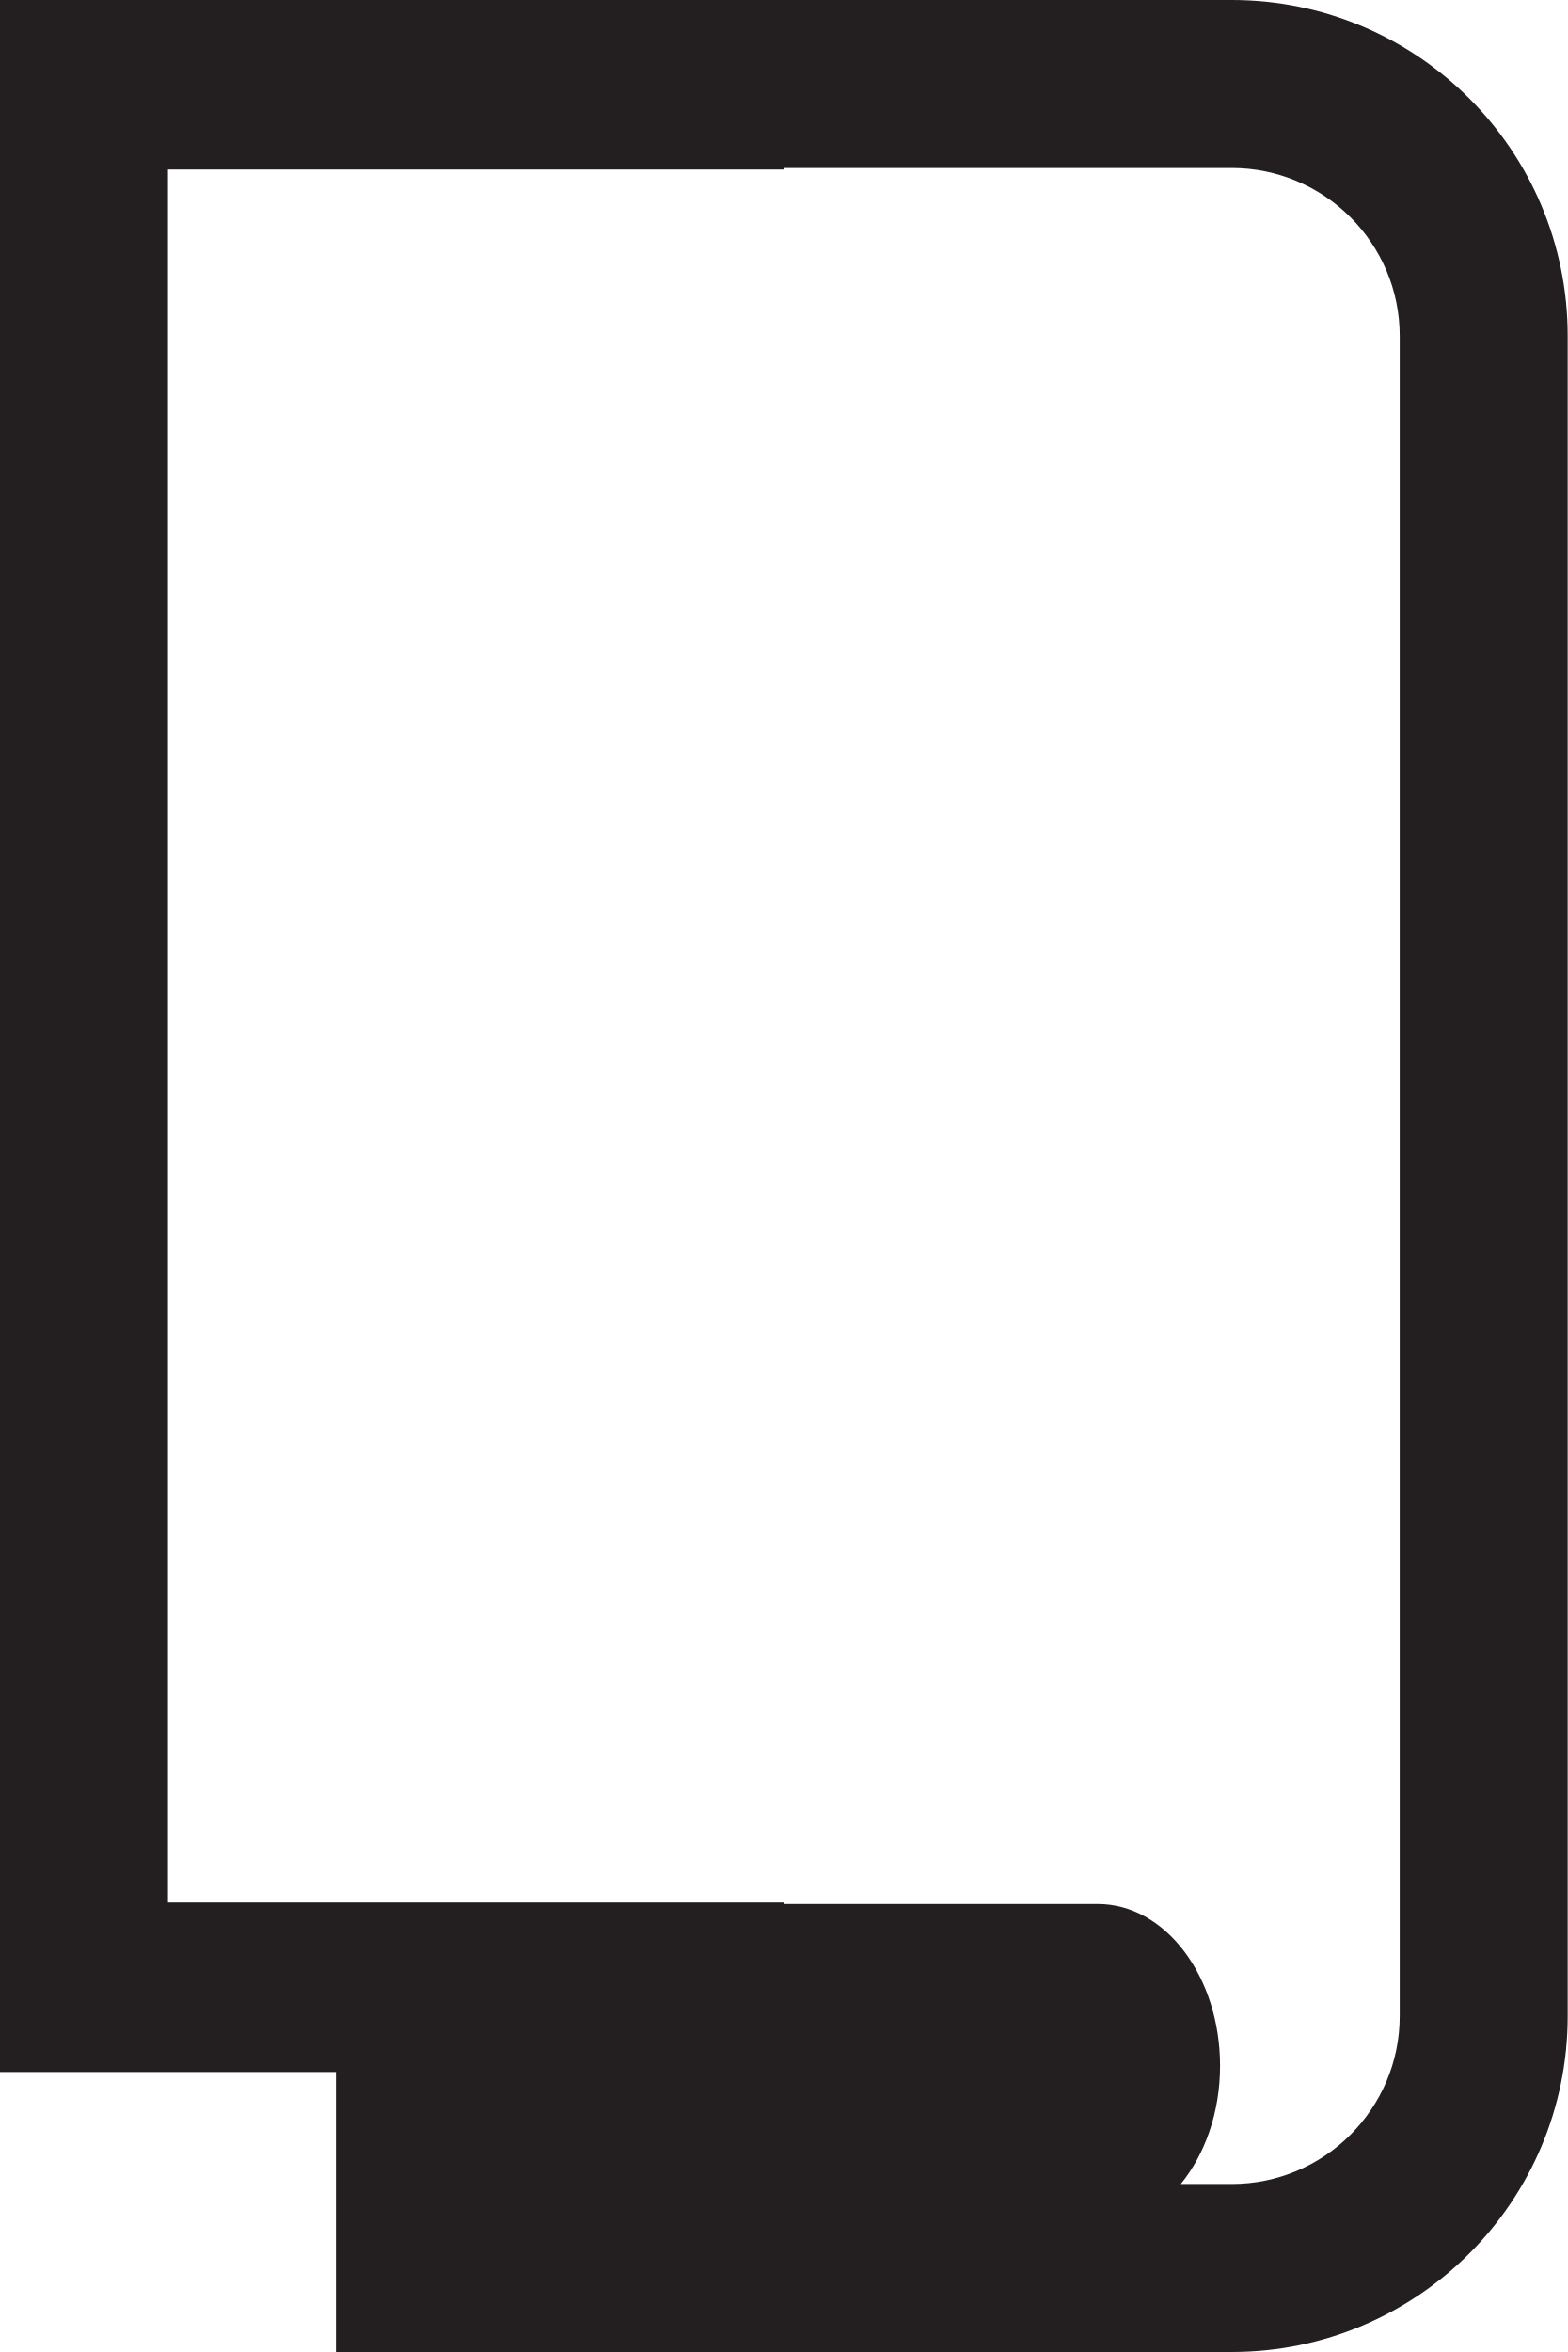
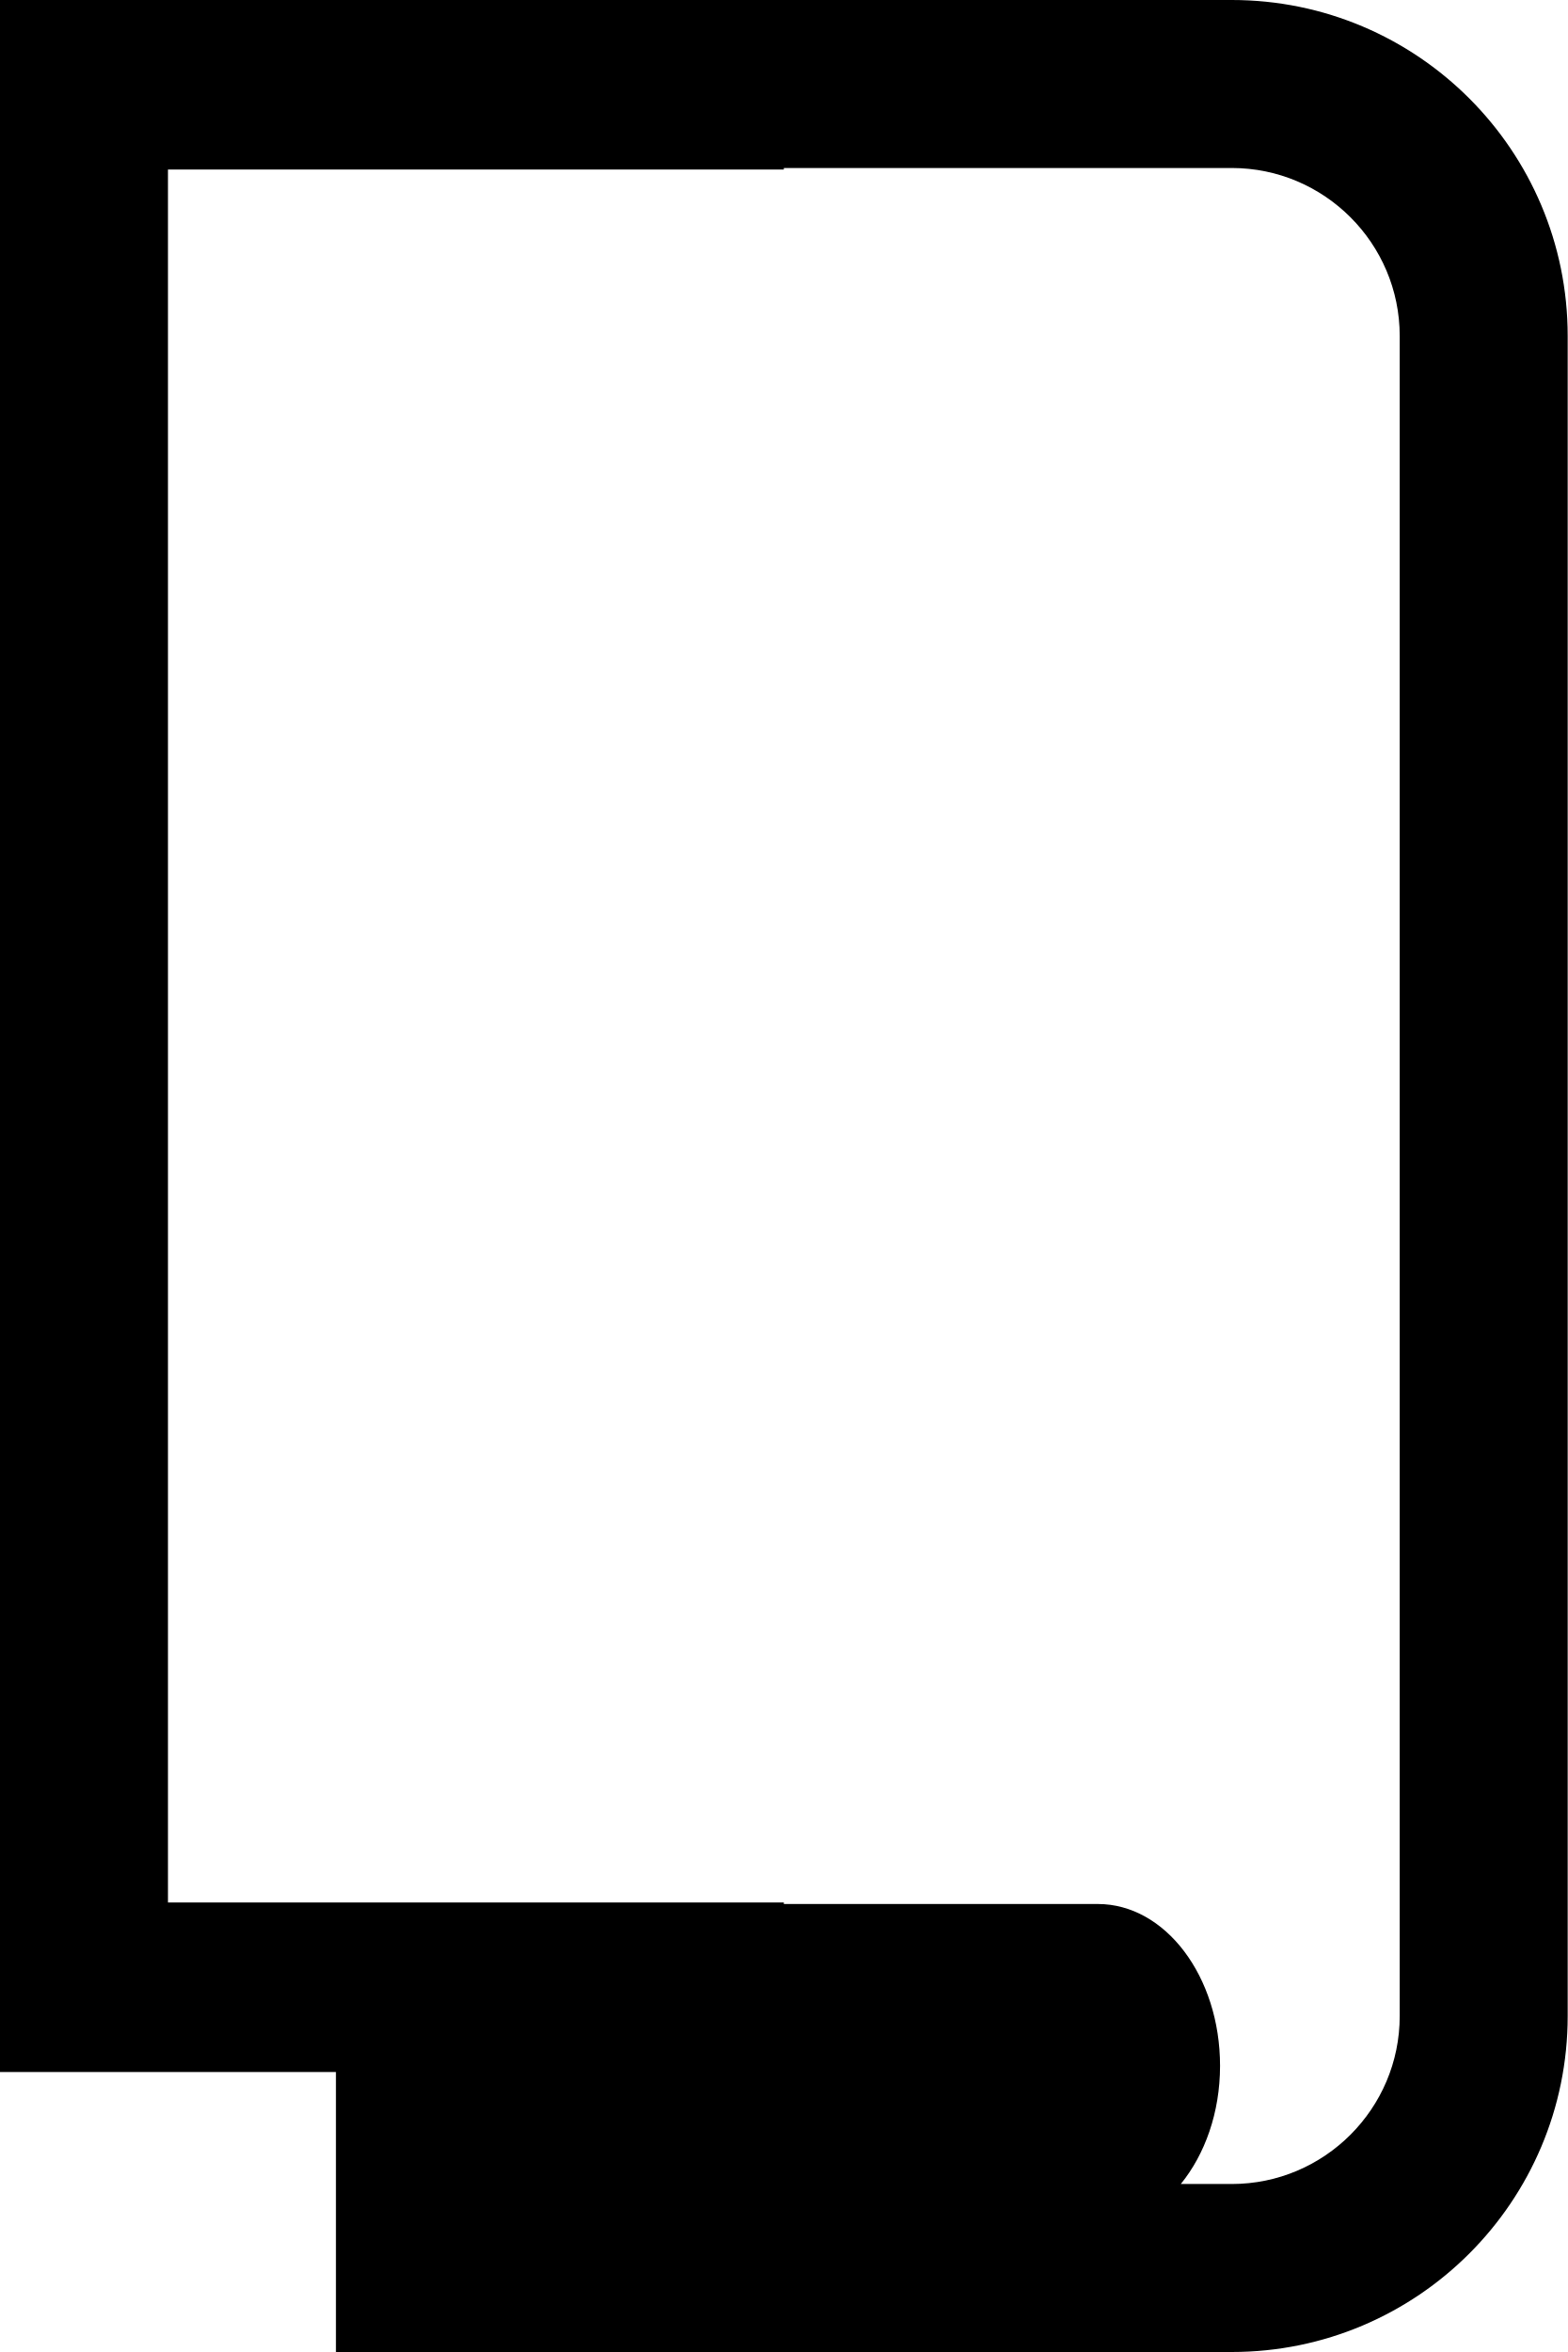
- <svg xmlns="http://www.w3.org/2000/svg" version="1.1" id="Layer_1" x="0px" y="0px" width="28px" height="42px" viewBox="0 0 28 42" enable-background="new 0 0 28 42" xml:space="preserve">
-   <path fill="#231F20" d="M22,0h-8H0v37h6v5h2h6h8c3.313,0,6-2.687,6-6V6C28,2.687,25.313,0,22,0z M25,36c0,1.654-1.346,3-3,3h-0.91  c0.429-0.527,0.701-1.274,0.701-2.11c0-1.596-0.978-2.89-2.183-2.89H14v-0.027H3V3.027h11V3h8c1.654,0,3,1.346,3,3V36z" />
+ <svg width="28px" height="42px" viewBox="0 0 28 42">
+   <path d="M22,0h-8H0v37h6v5h2h6h8c3.313,0,6-2.687,6-6V6C28,2.687,25.313,0,22,0z M25,36c0,1.654-1.346,3-3,3h-0.91  c0.429-0.527,0.701-1.274,0.701-2.11c0-1.596-0.978-2.89-2.183-2.89H14v-0.027H3V3.027h11V3h8c1.654,0,3,1.346,3,3V36z" />
</svg>
